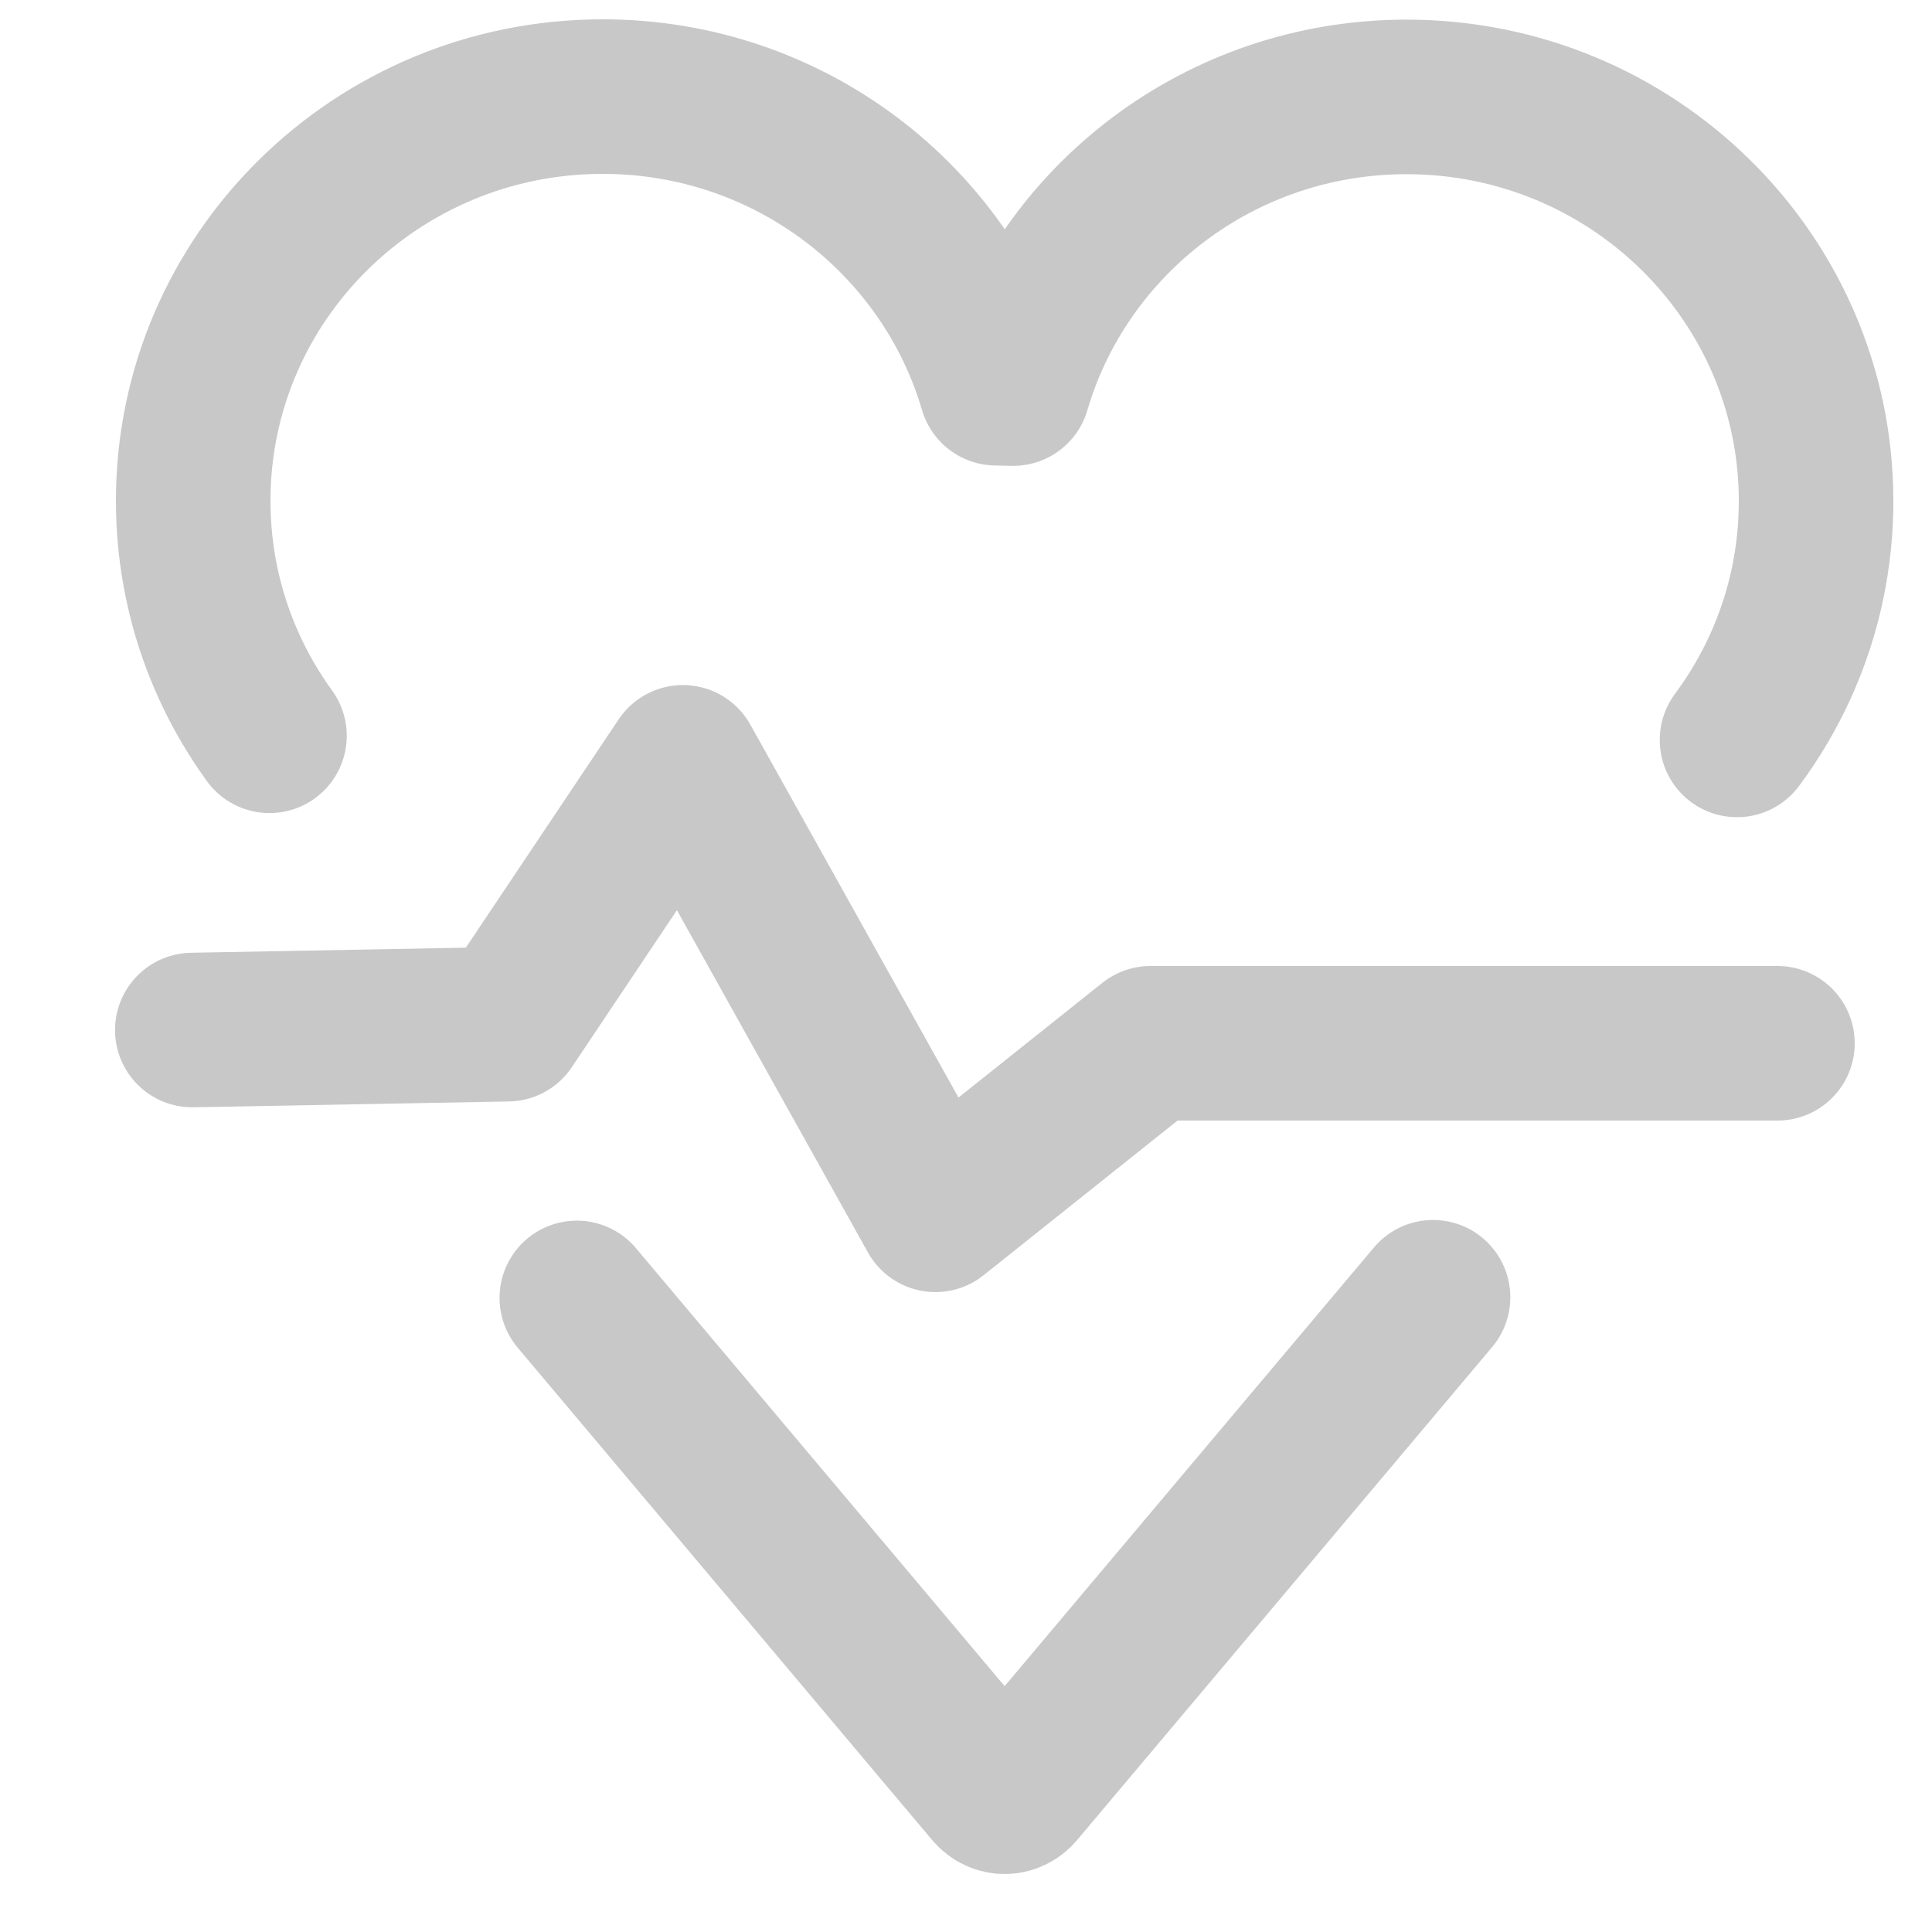
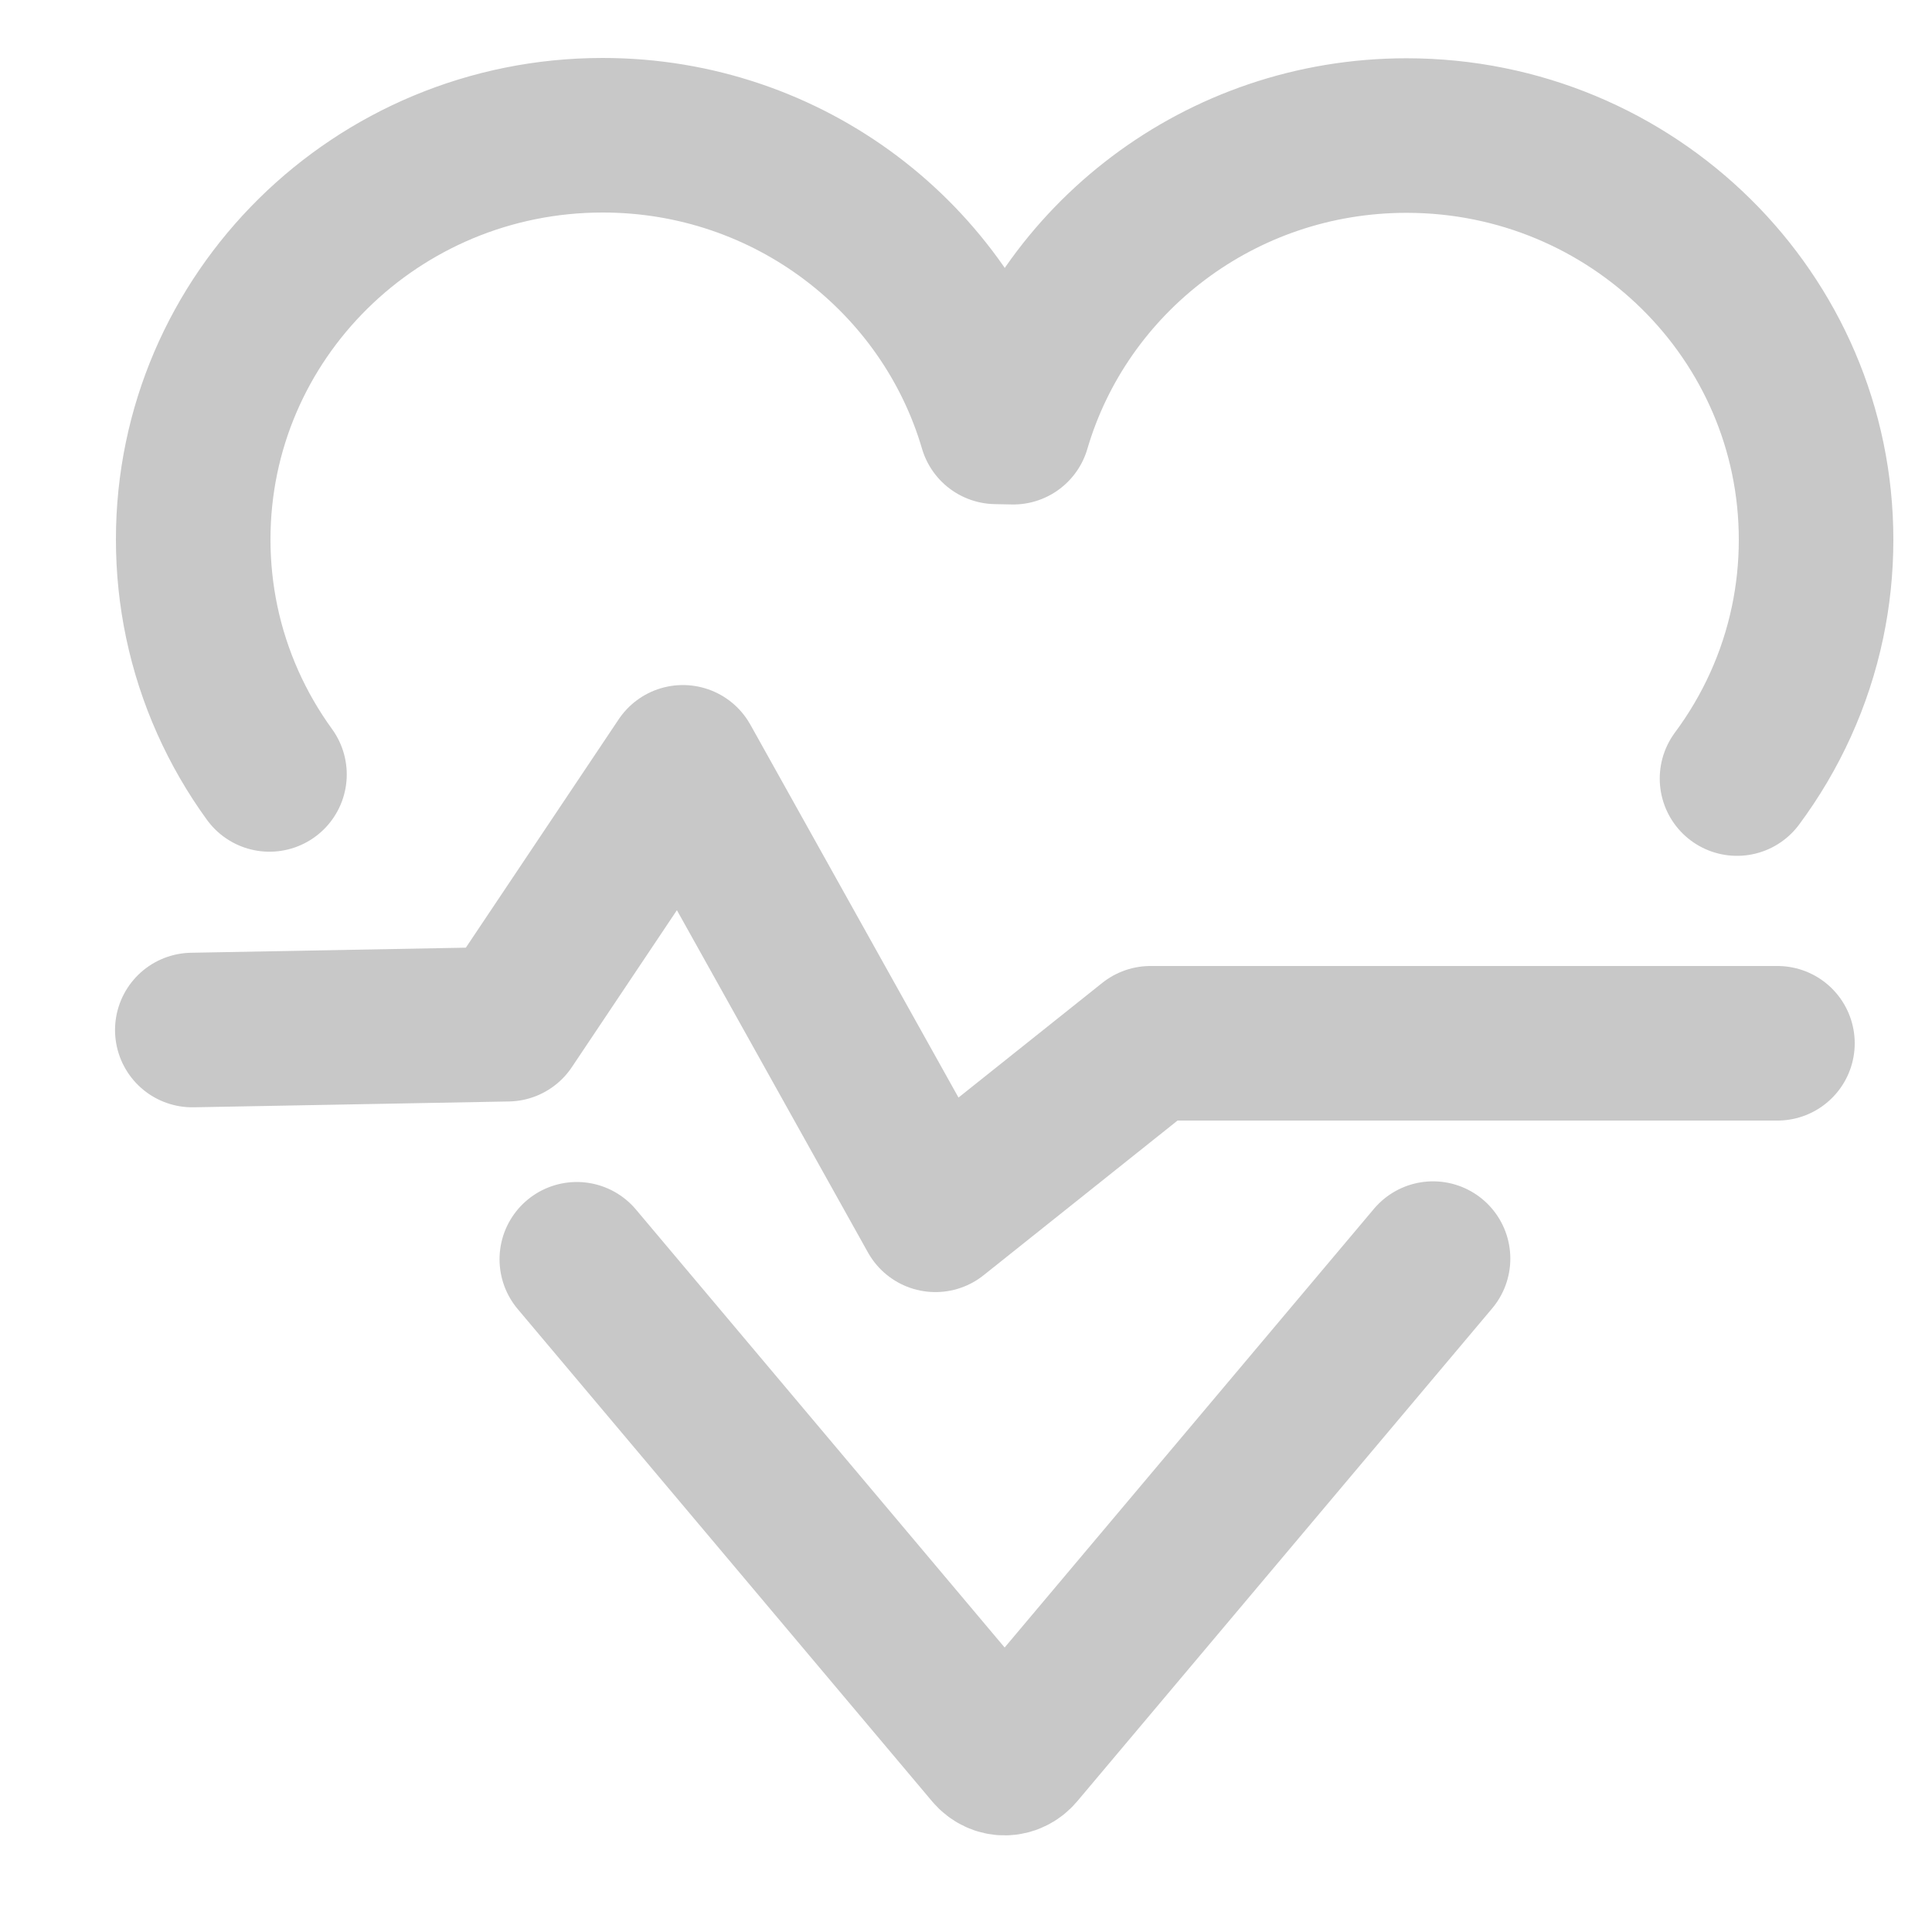
<svg xmlns="http://www.w3.org/2000/svg" width="50px" height="50px" viewBox="0 0 50 50" version="1.1">
  <g id="Page-1" stroke="none" stroke-width="1" fill="none" fill-rule="evenodd" stroke-linecap="round" stroke-linejoin="round">
    <g id="切圖" transform="translate(-964, -1700)" stroke="#C8C8C8" stroke-width="4">
      <g id="Group-18-Copy" transform="translate(964, 1700)">
-         <g id="Icon" transform="translate(4, 2)">
-           <path d="M10.928,31.59 L21.653,44.331 C21.845,44.557 22.158,44.554 22.347,44.331 L33.087,31.573" id="Stroke-136" />
+         <g id="Icon" transform="translate(4, 3)">
+           <path d="M10.928,29.59 L21.653,42.331 C21.845,42.557 22.158,42.554 22.347,42.331 L33.087,29.573" id="Stroke-136" />
          <path d="M2.974,17.042 C2.131,15.88 1.524,14.54 1.22,13.091 C1.076,12.403 1,11.691 1,10.961 C1,5.183 5.745,0.5 11.598,0.5 C16.427,0.5 20.501,3.688 21.78,8.047 L22.221,8.056 C23.499,3.696 27.573,0.508 32.402,0.508 C38.255,0.508 43,5.192 43,10.969 C43,11.699 42.924,12.412 42.78,13.099 C42.468,14.59 41.834,15.964 40.954,17.149" id="Stroke-138" />
-           <polyline id="Stroke-140" points="0.977 24.657 9.137 24.506 13.673 17.729 20.209 29.439 25.775 25 42 25" />
+           <polyline id="Stroke-140" points="0.977 23.657 9.137 23.506 13.673 16.729 20.209 28.439 25.775 24 42 24" />
        </g>
      </g>
    </g>
  </g>
</svg>
